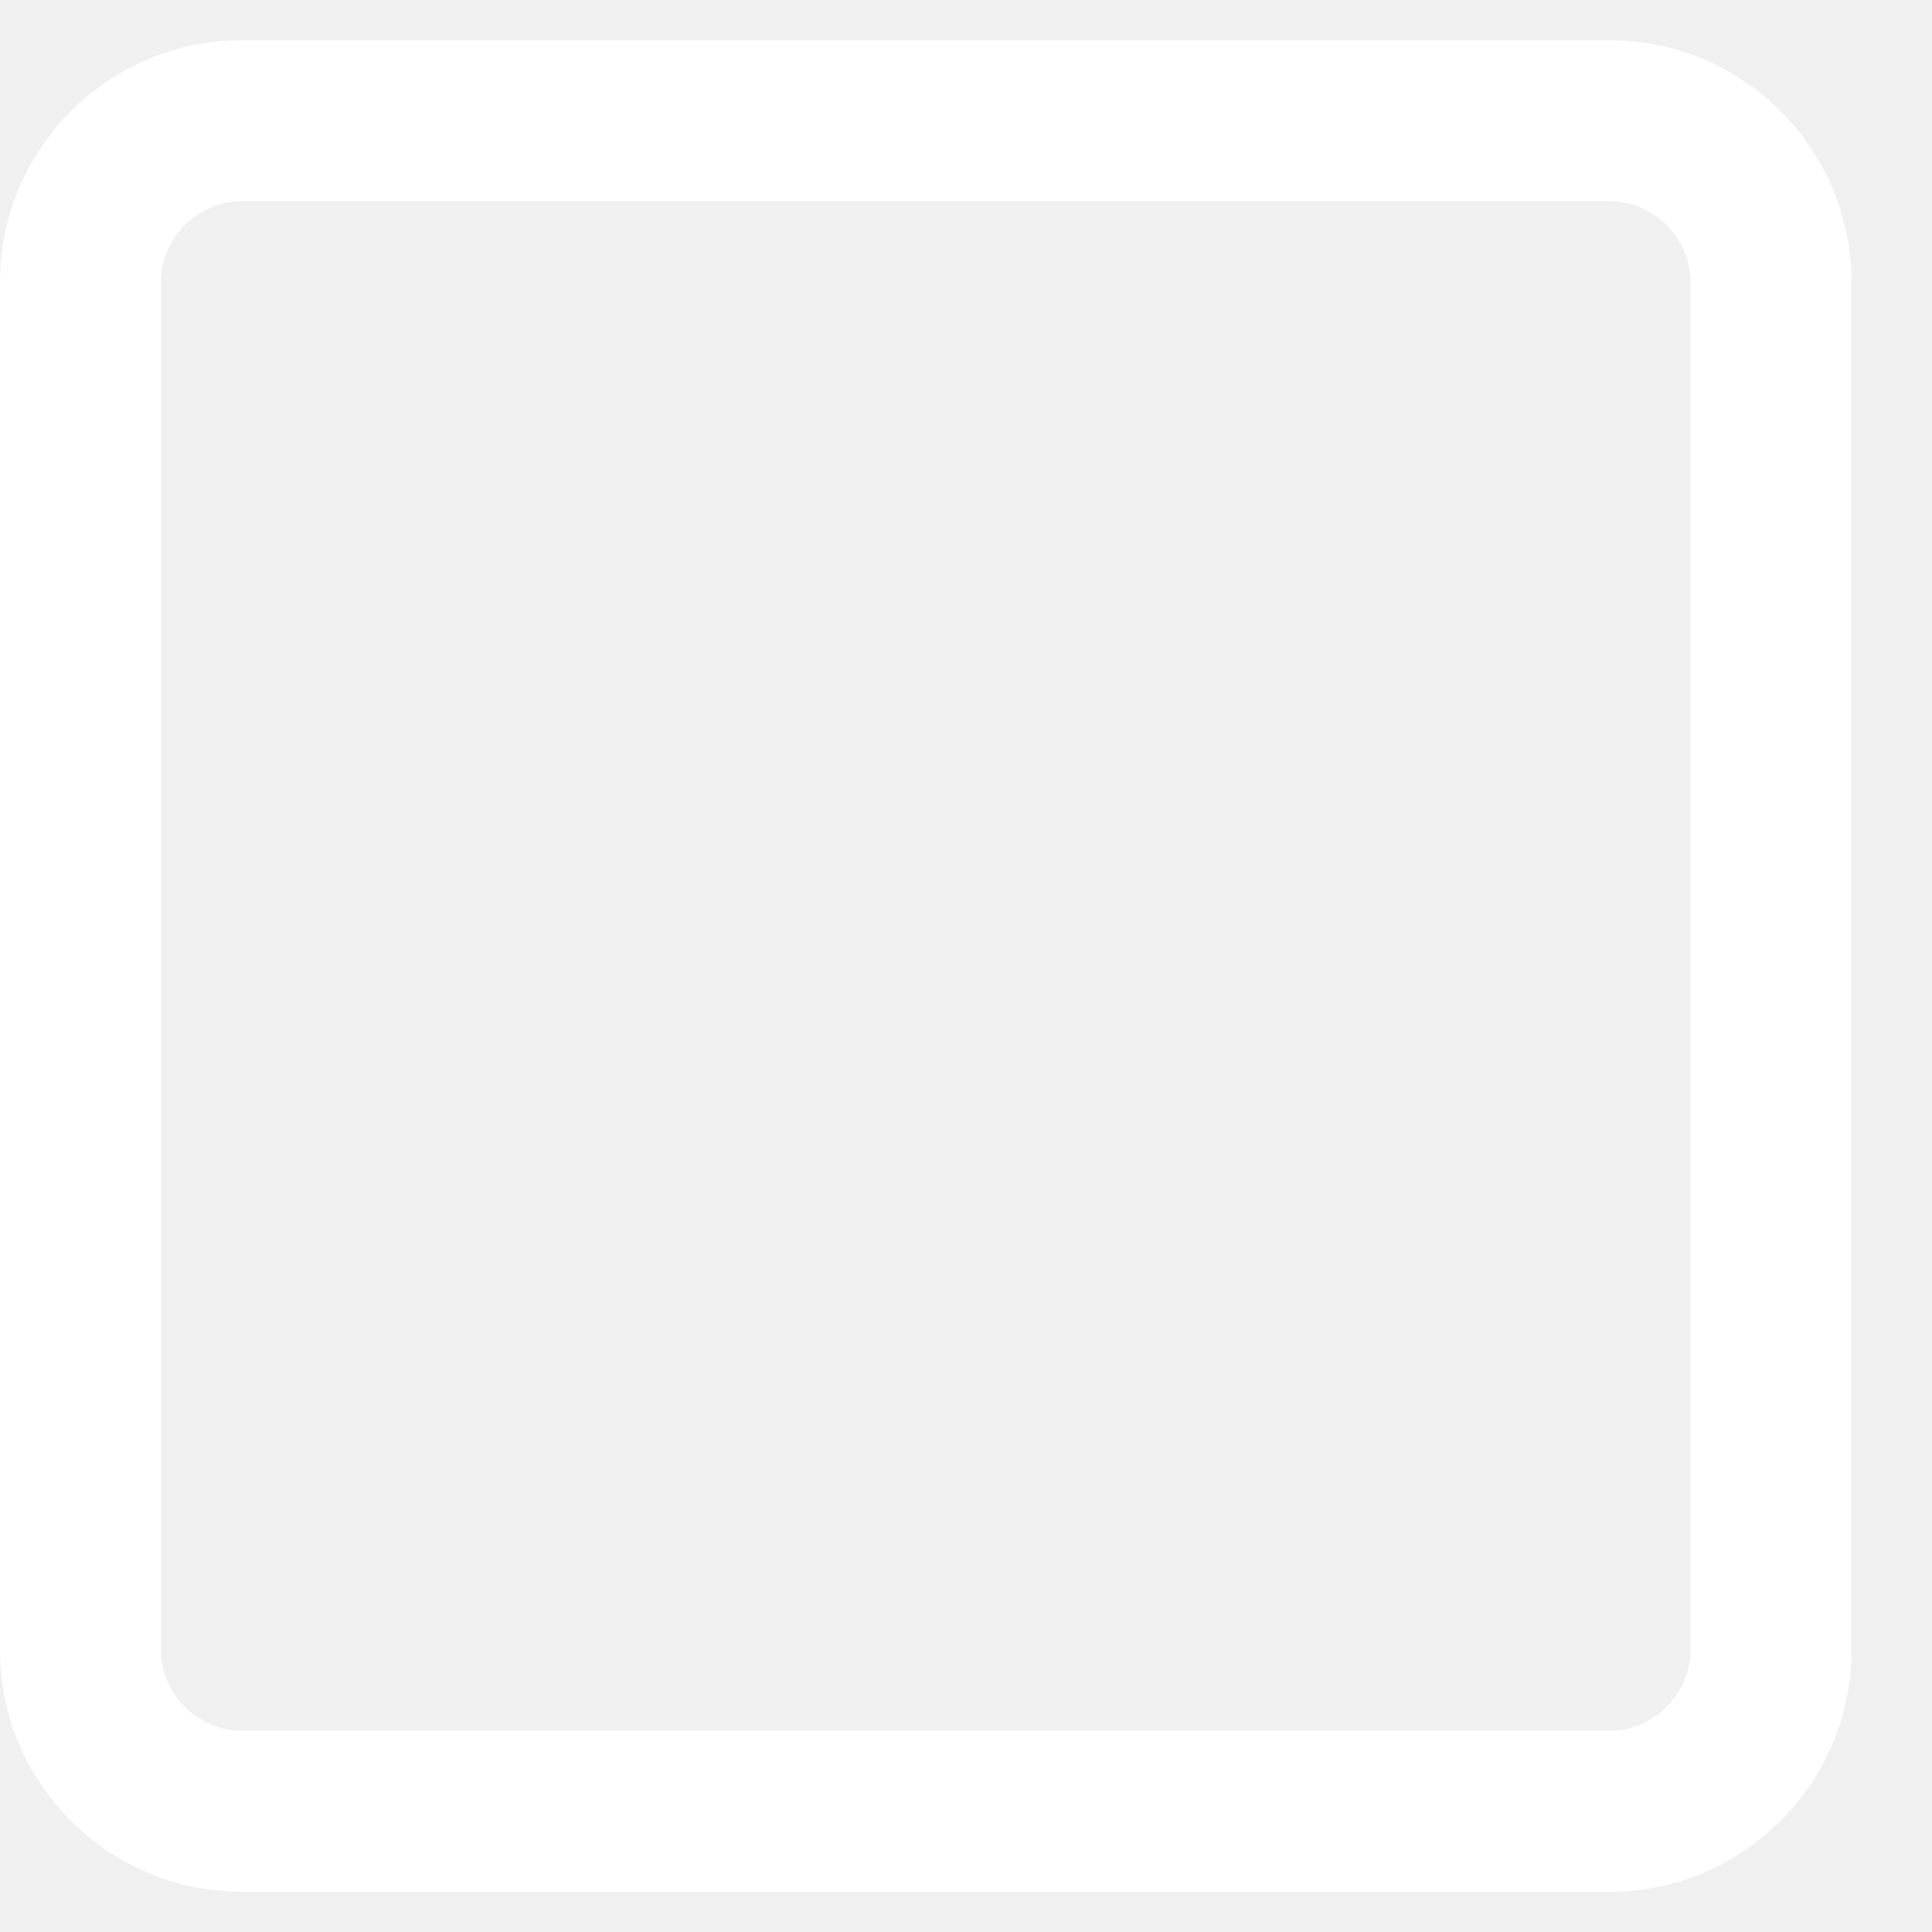
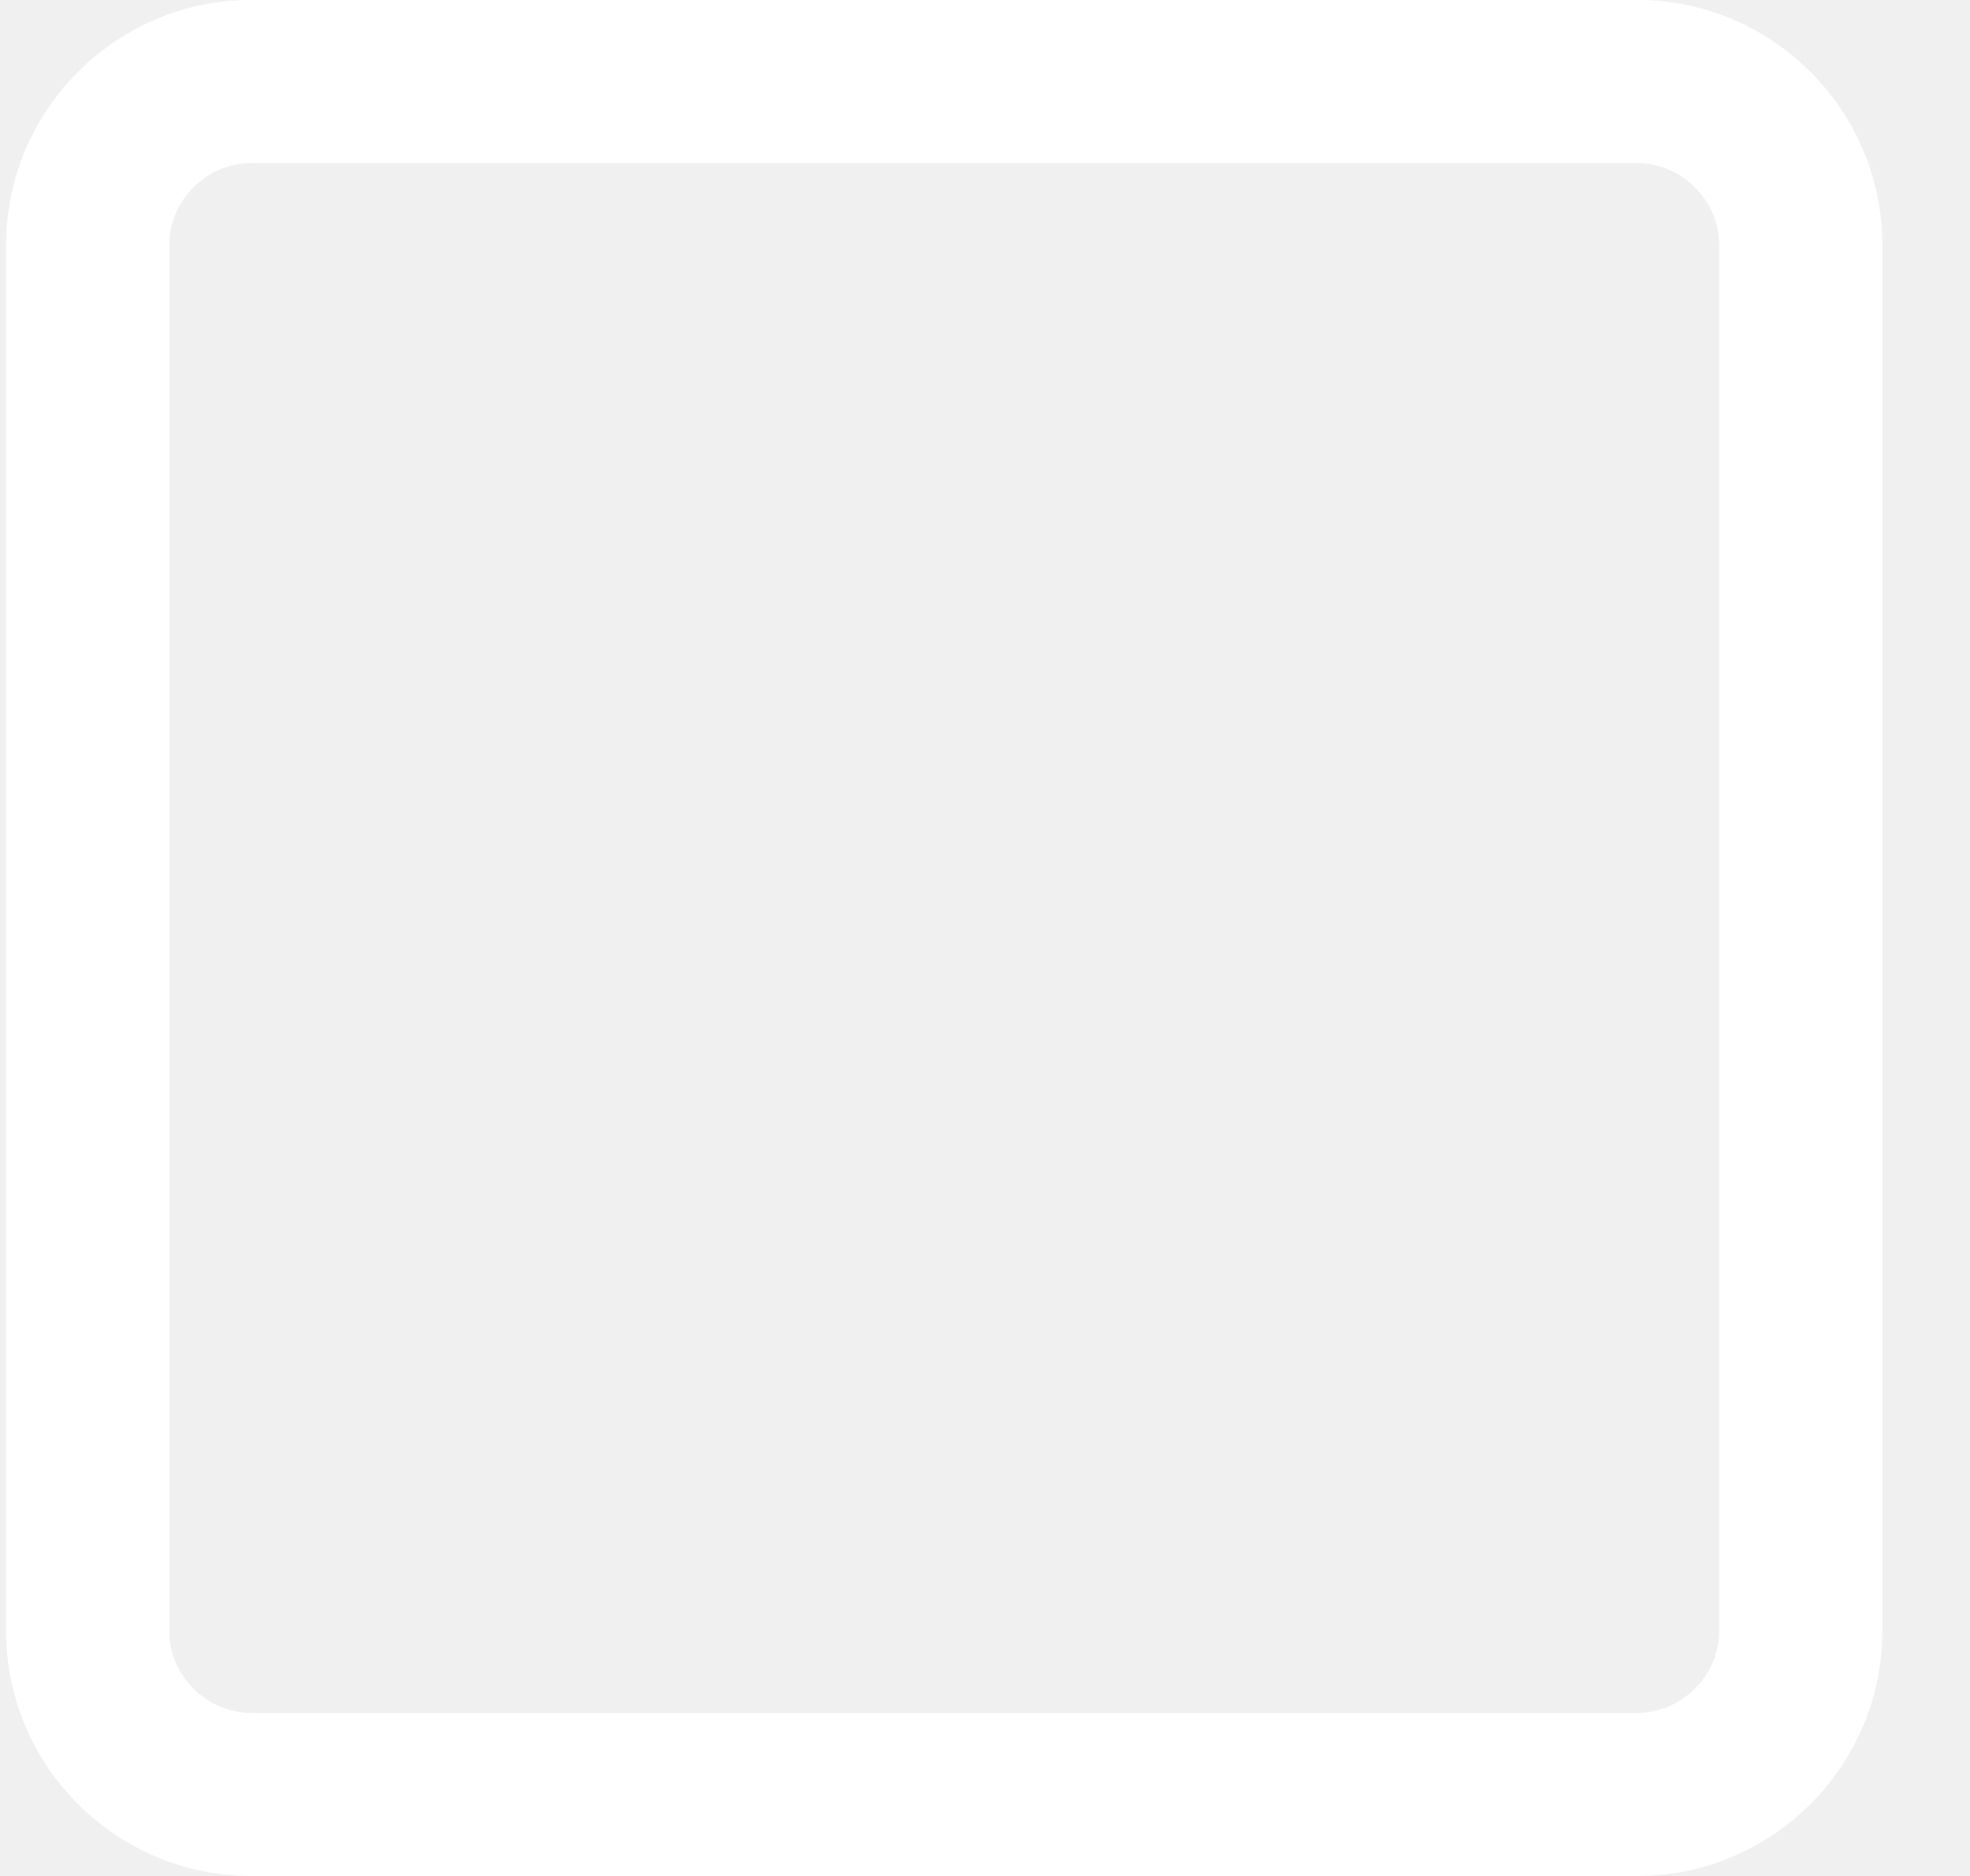
- <svg xmlns="http://www.w3.org/2000/svg" width="20" height="20" viewBox="0 0 24 23">
+ <svg xmlns="http://www.w3.org/2000/svg" width="21" height="20" viewBox="0 0 24 23">
  <path fill="#FFFFFF" d="M20 2c.542 0 1 .458 1 1v17c0 .542-.458 1-1 1H3c-.542 0-1-.458-1-1V3c0-.542.458-1 1-1h17m0-2H3C1.35 0 0 1.35 0 3v17c0 1.65 1.35 3 3 3h17c1.65 0 3-1.35 3-3V3c0-1.65-1.35-3-3-3z" />
</svg>
